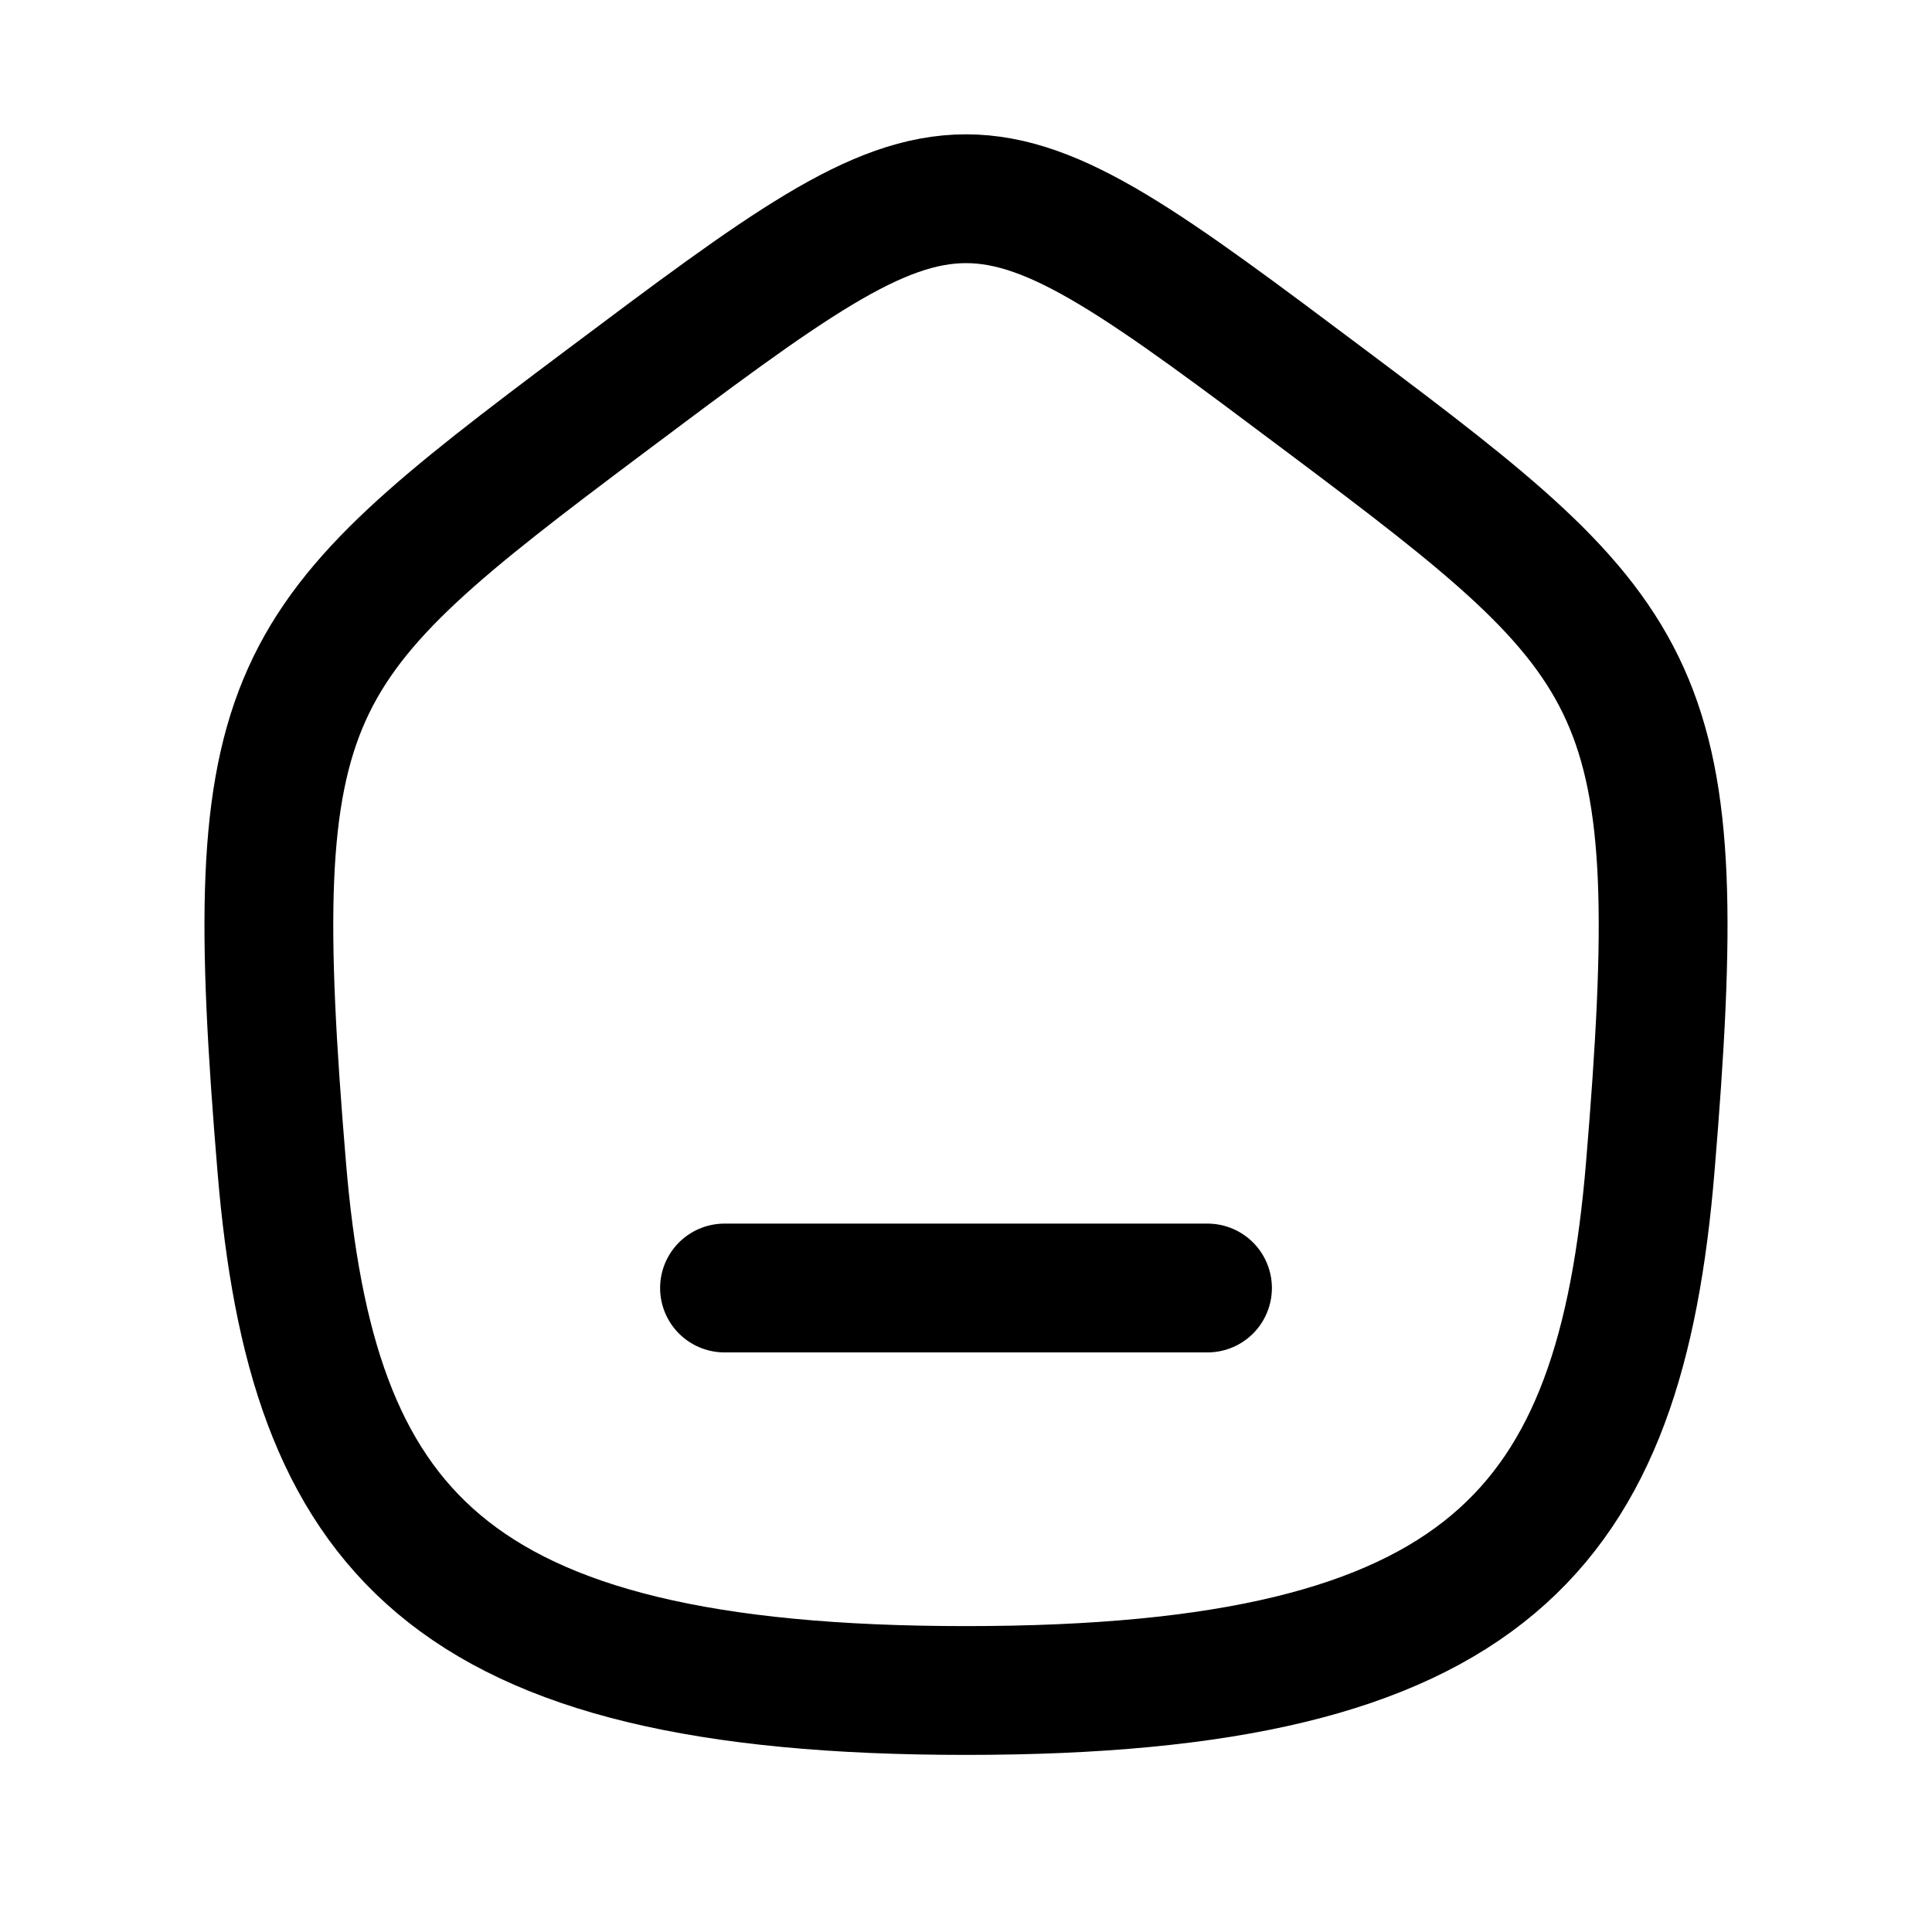
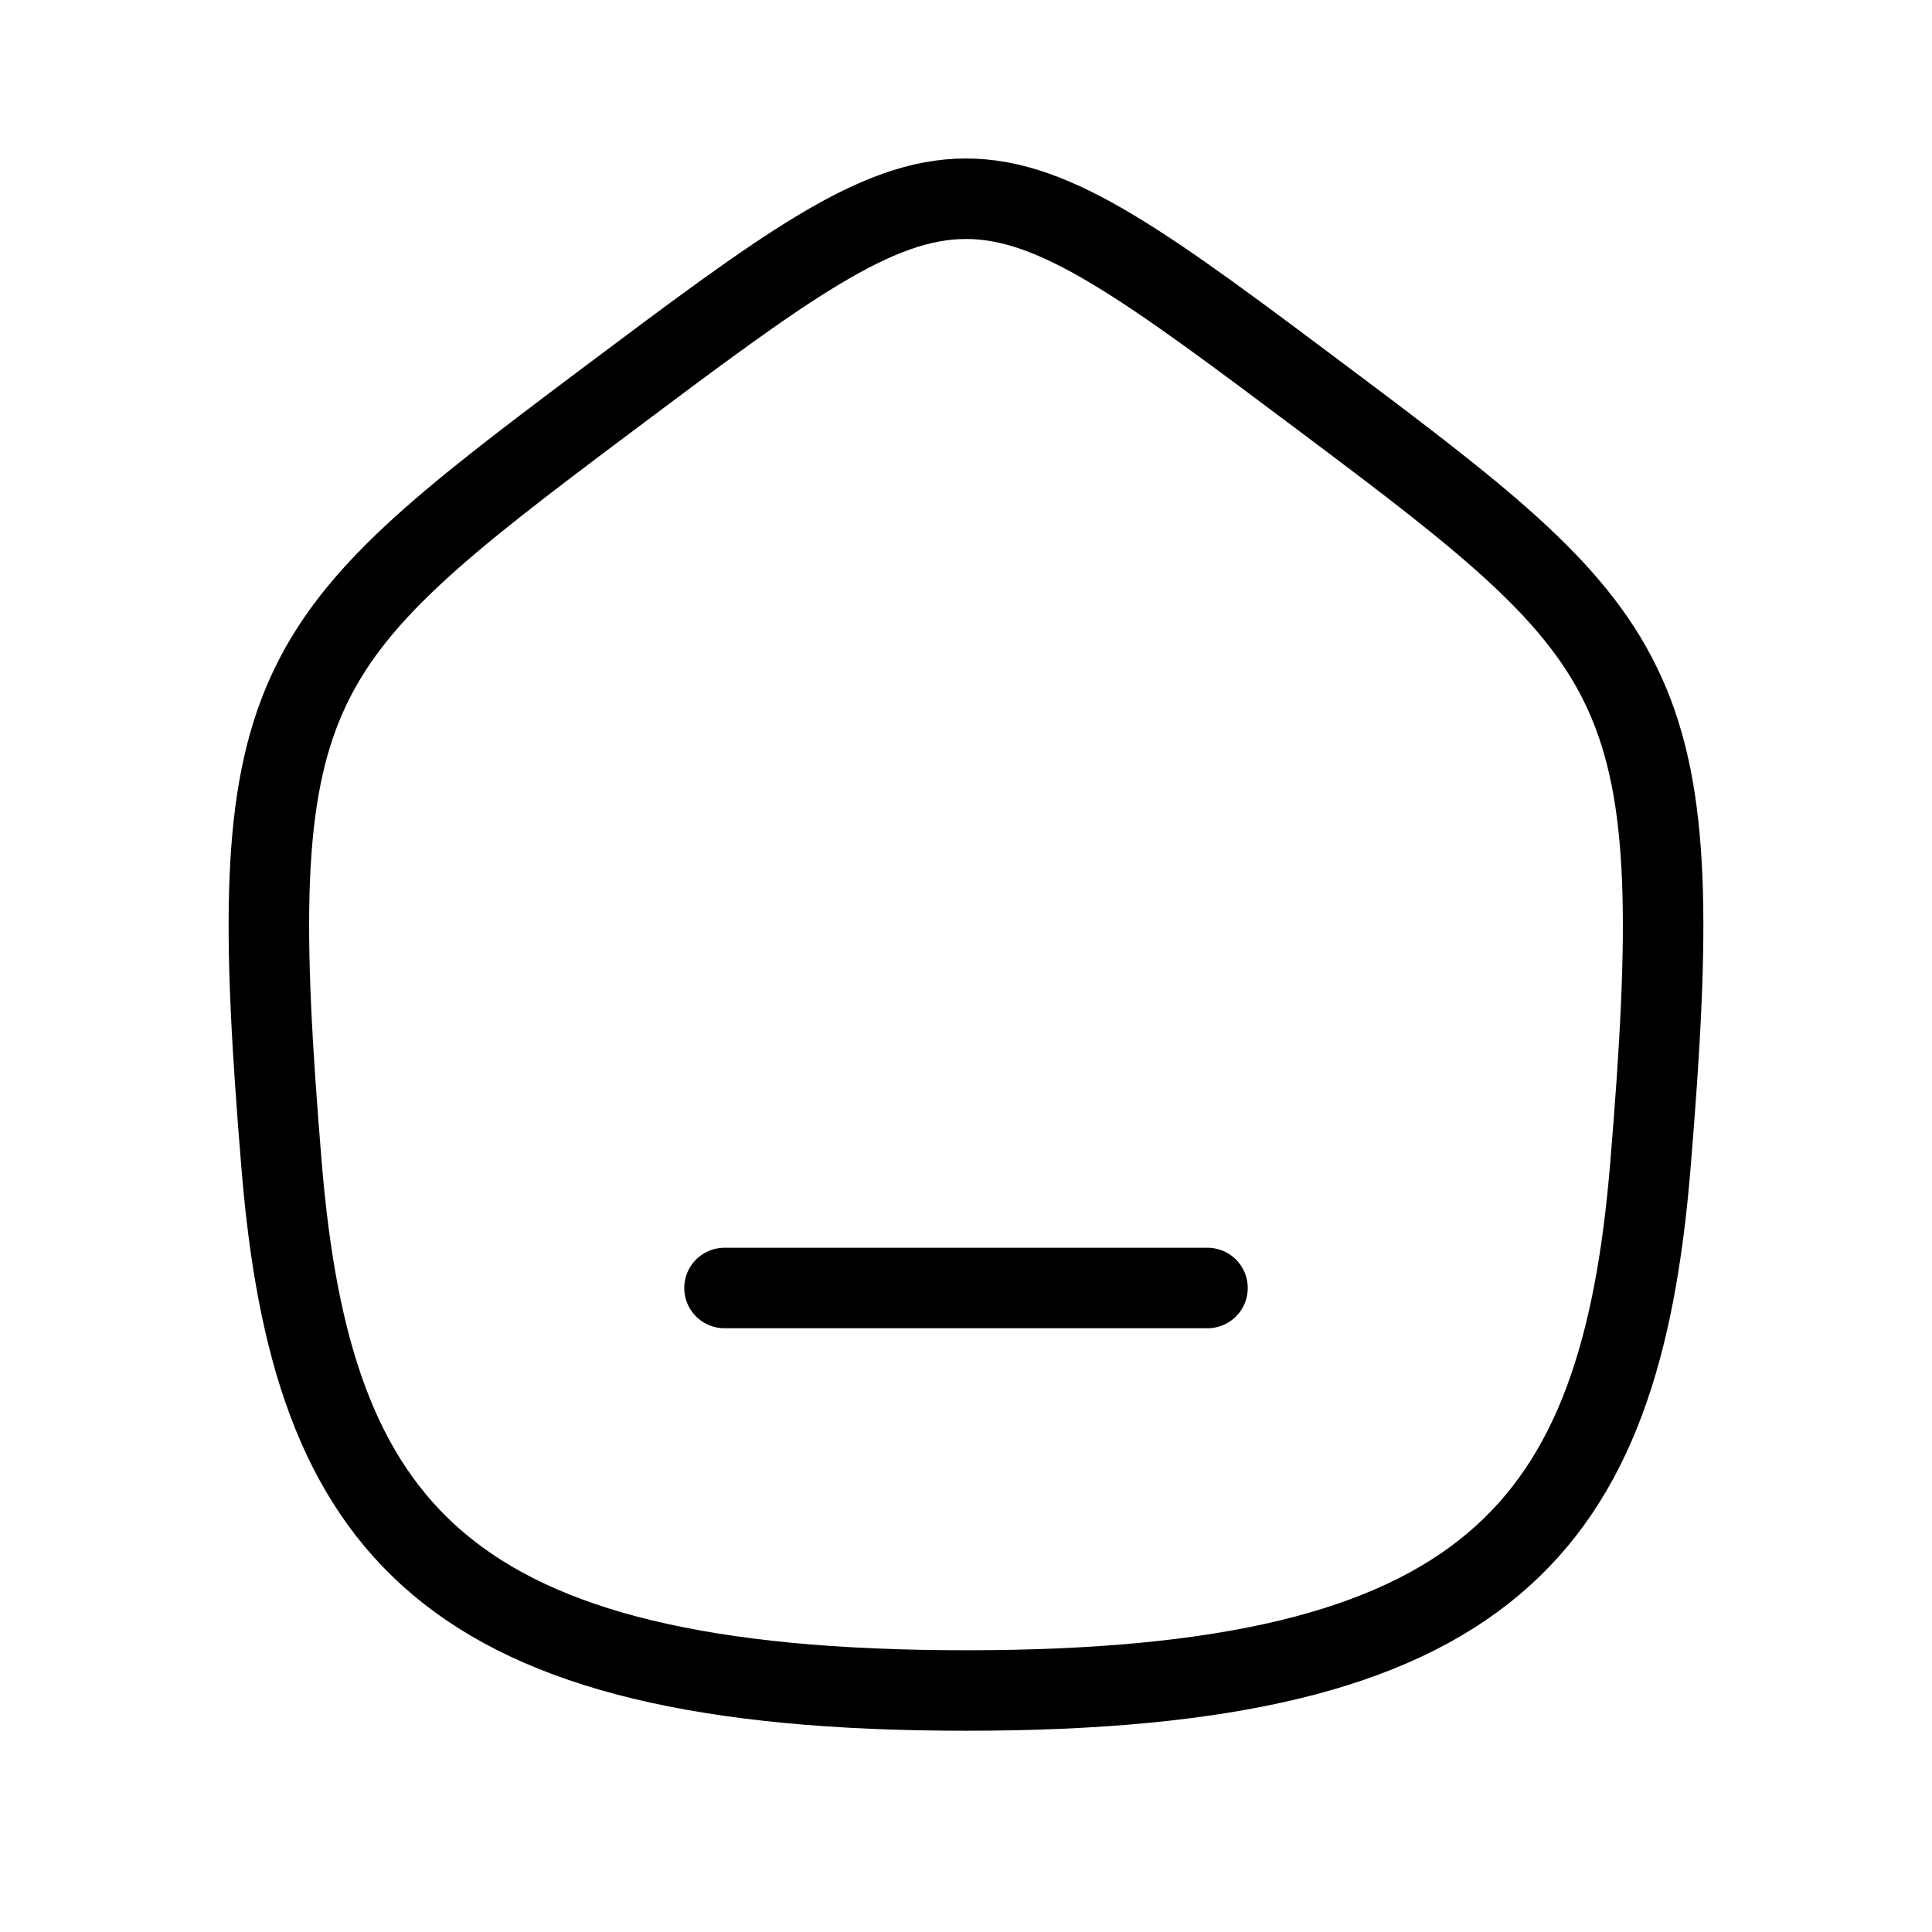
<svg viewBox="0 0 24 24" fill="none" fit="" height="100%" width="100%" preserveAspectRatio="xMidYMid meet" focusable="false">
-   <path d="M9 16L15 16" stroke="currentColor" stroke-width="1.6" stroke-linecap="round" />
-   <path d="M3.5 14.5C3.874 18.985 5.5 21 12 21C18.501 21 20.126 18.985 20.5 14.5C21 8.5 20.5 8 16.5 5C12 1.625 12 1.625 7.5 5L7.5 5C3.5 8 3 8.5 3.5 14.5Z" stroke="currentColor" stroke-width="1.6" stroke-linecap="round" stroke-linejoin="round" />
+   <path d="M9 16L15 16" stroke="currentColor" strokeWidth="1.6" stroke-linecap="round" />
+   <path d="M3.5 14.5C3.874 18.985 5.5 21 12 21C18.501 21 20.126 18.985 20.5 14.5C21 8.5 20.5 8 16.5 5C12 1.625 12 1.625 7.5 5L7.5 5C3.5 8 3 8.5 3.5 14.5Z" stroke="currentColor" strokeWidth="1.6" stroke-linecap="round" stroke-linejoin="round" />
</svg>
